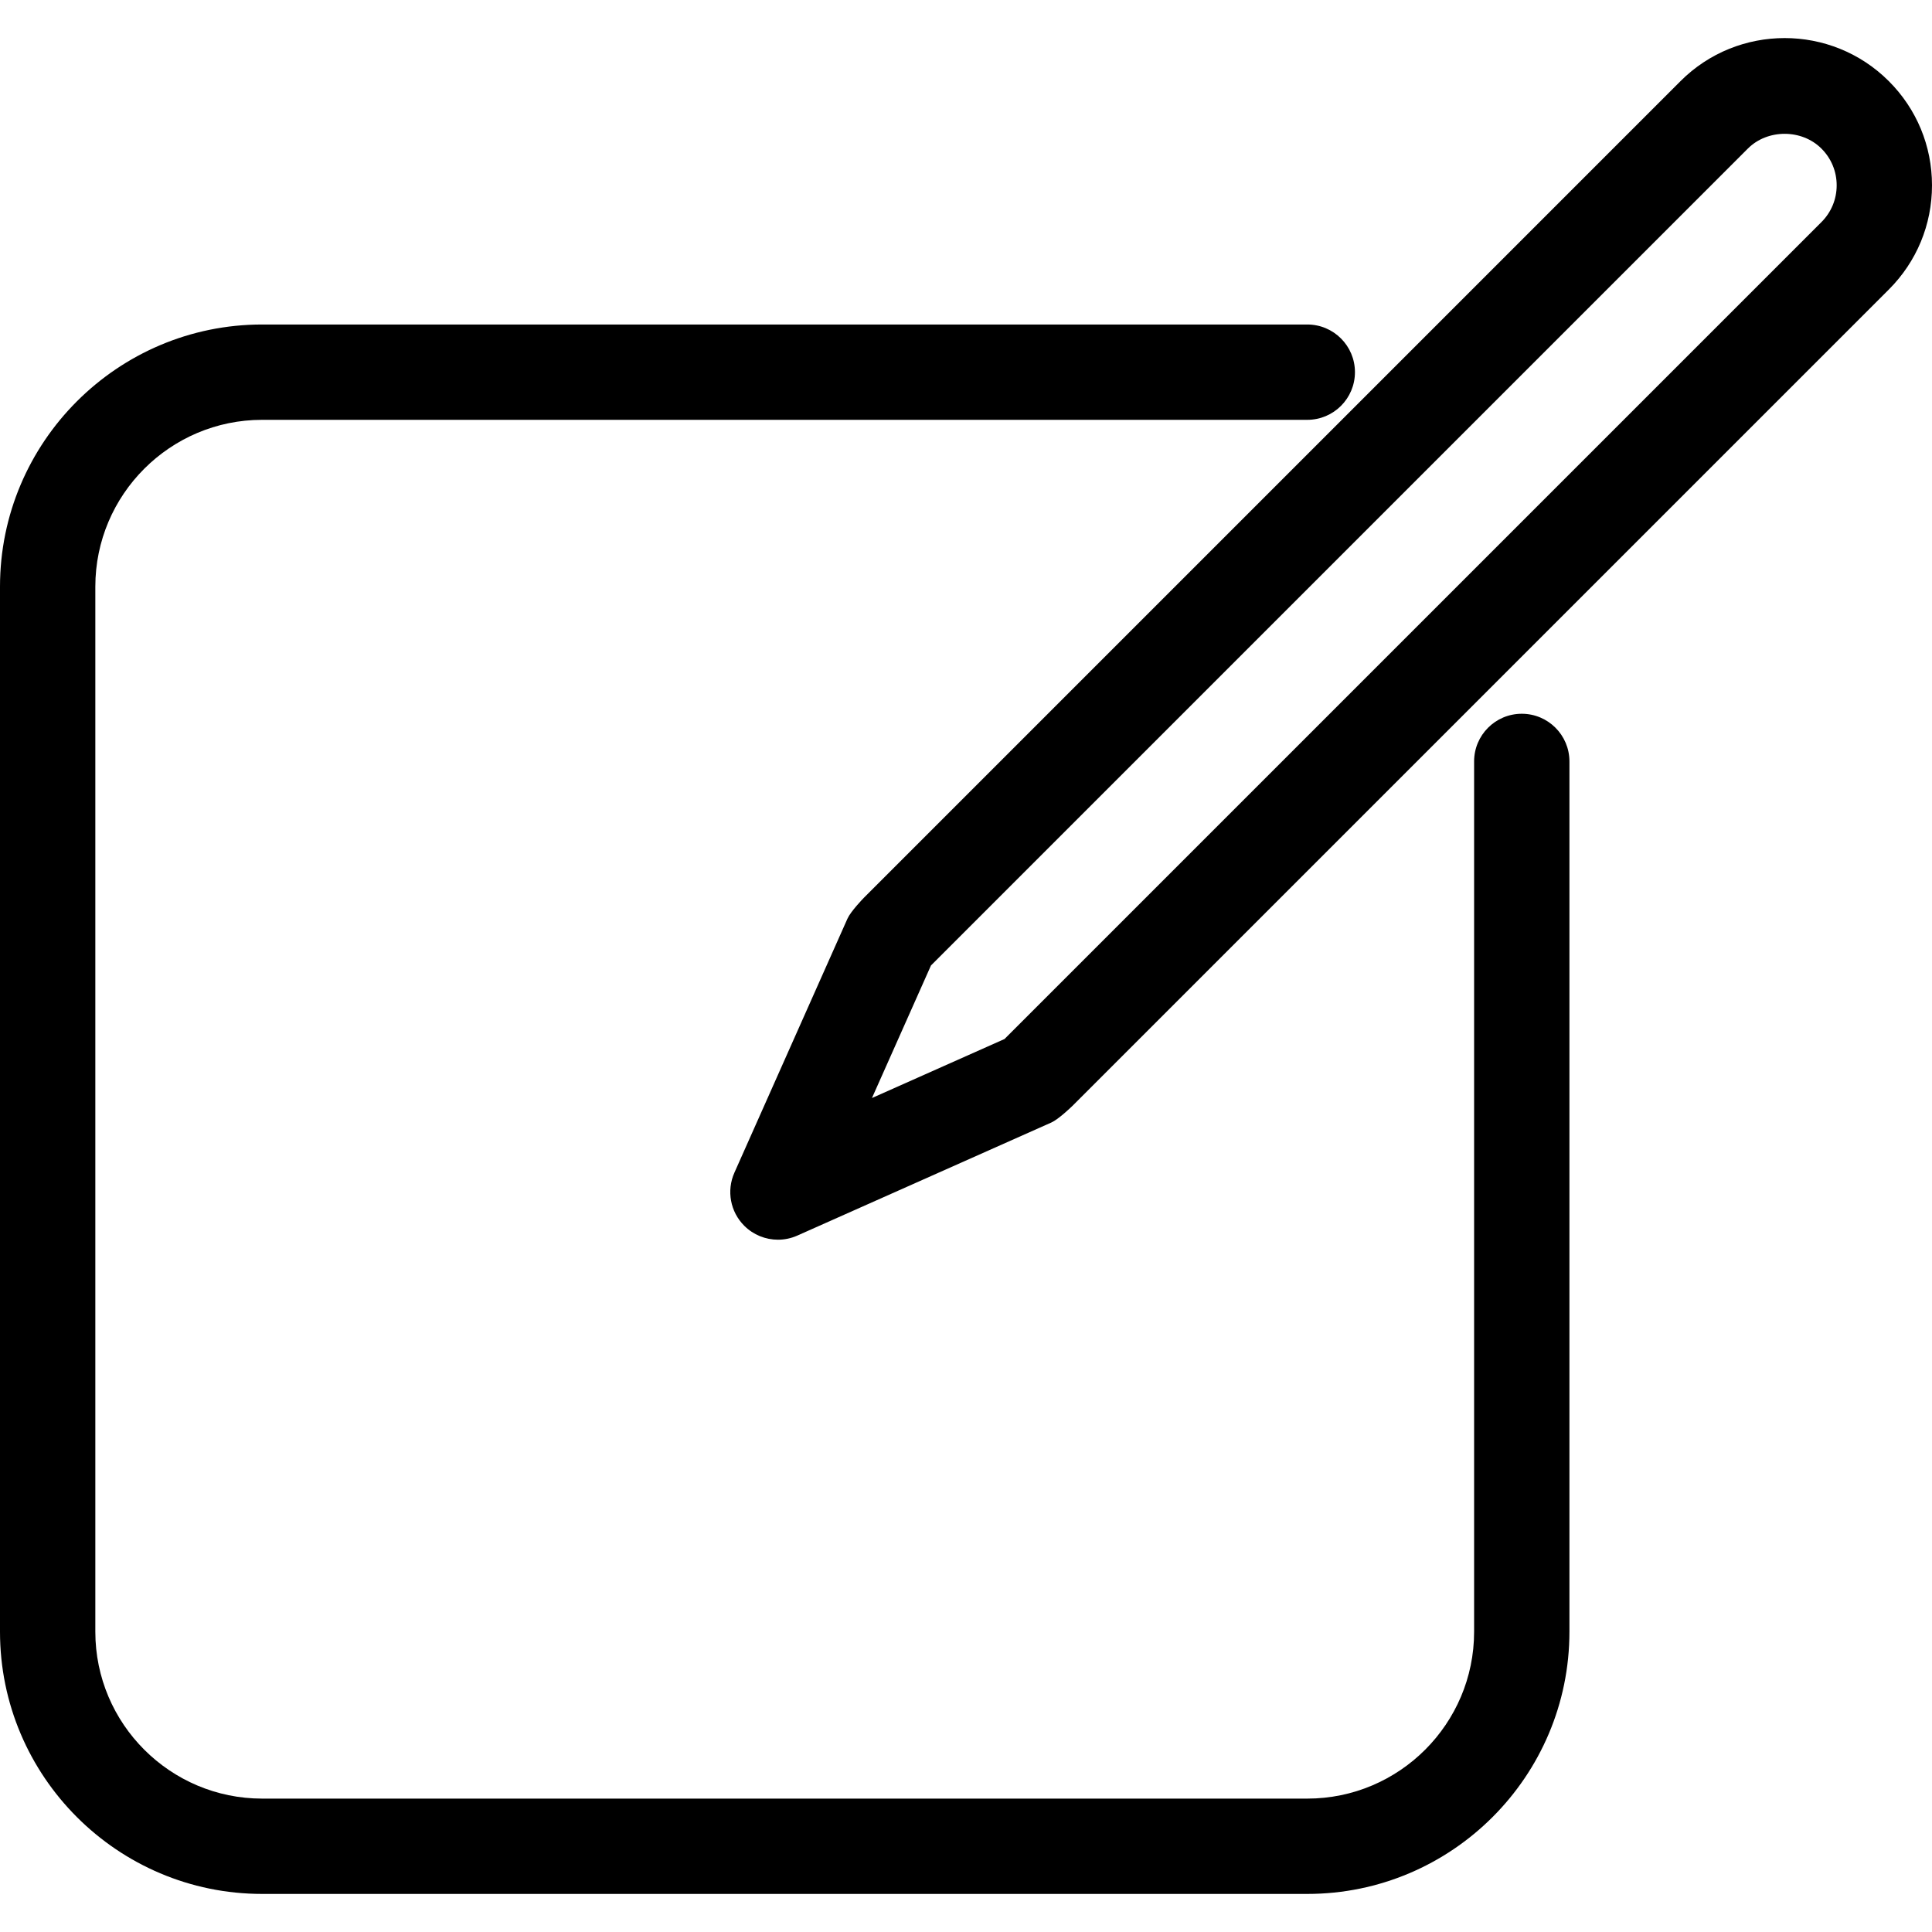
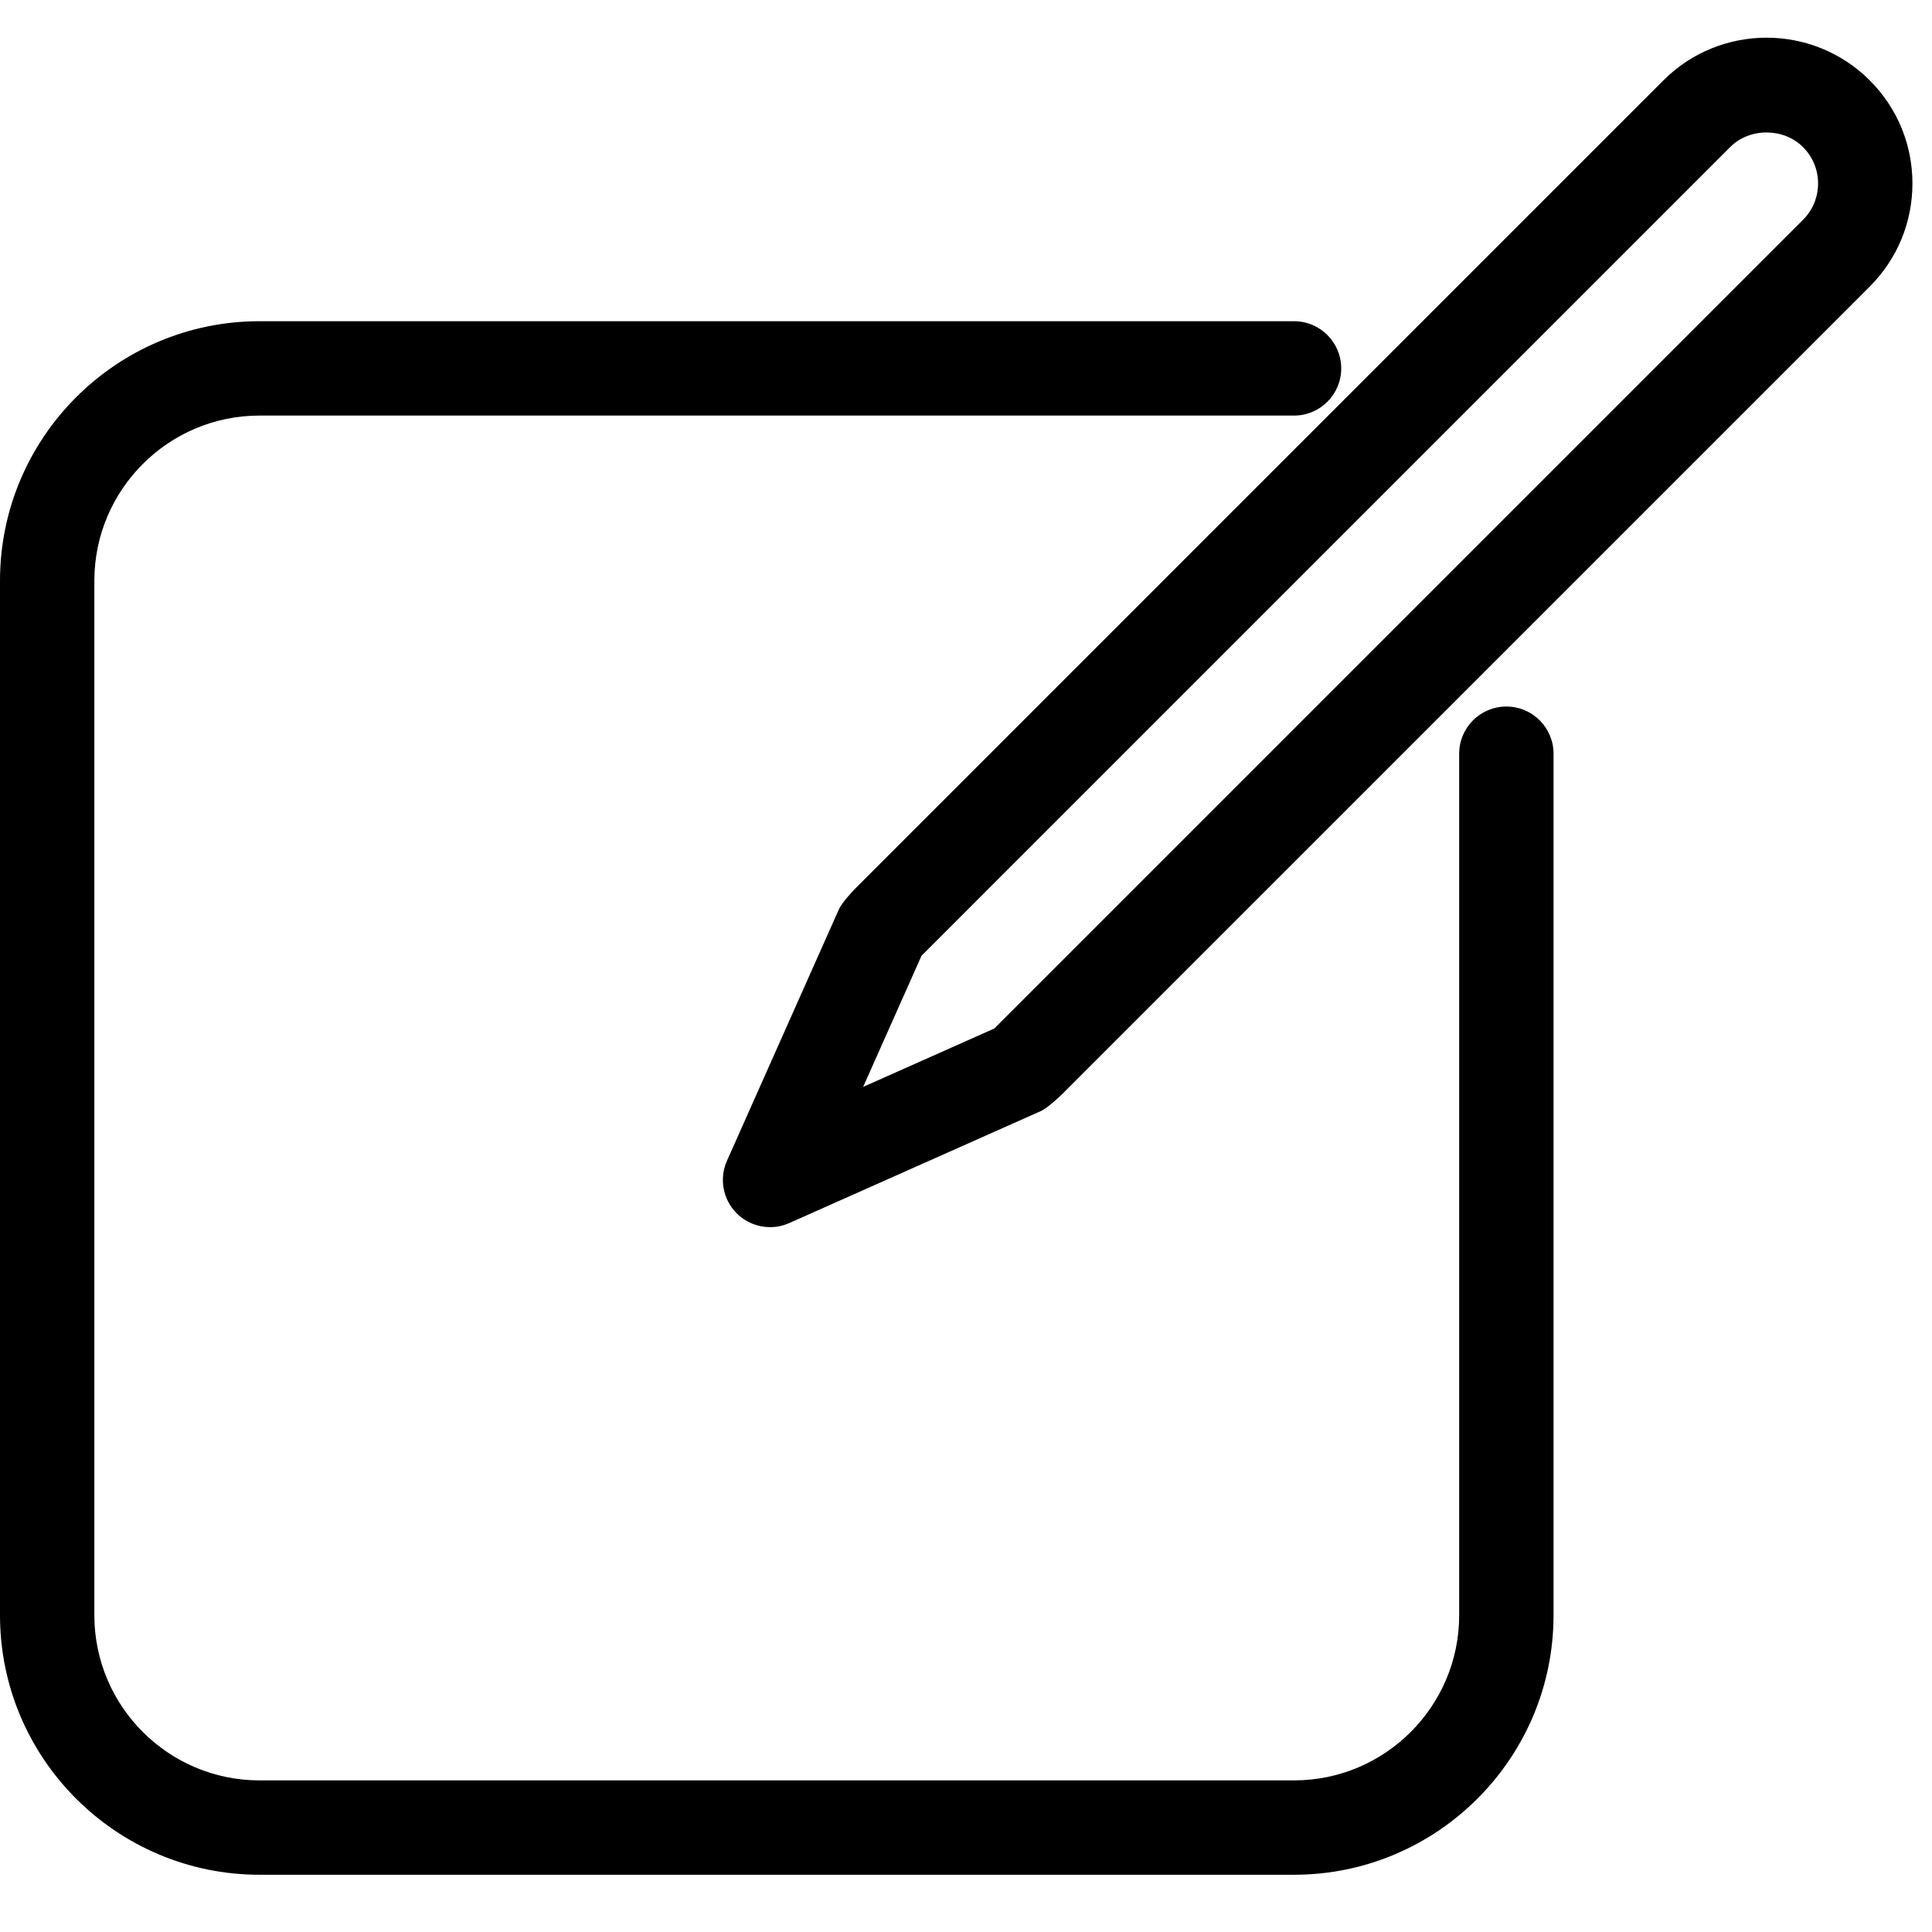
- <svg xmlns="http://www.w3.org/2000/svg" fill="#000000" version="1.1" id="Capa_1" width="800px" height="800px" viewBox="0 0 494.936 494.936" xml:space="preserve">
+ <svg xmlns="http://www.w3.org/2000/svg" fill="#000000" version="1.1" id="Capa_1" width="800px" height="800px" viewBox="0 0 500 500" xml:space="preserve">
  <g>
    <g>
      <path d="M389.844,182.85c-6.743,0-12.21,5.467-12.21,12.21v222.968c0,23.562-19.174,42.735-42.736,42.735H67.157    c-23.562,0-42.736-19.174-42.736-42.735V150.285c0-23.562,19.174-42.735,42.736-42.735h267.741c6.743,0,12.21-5.467,12.21-12.21    s-5.467-12.21-12.21-12.21H67.157C30.126,83.13,0,113.255,0,150.285v267.743c0,37.029,30.126,67.155,67.157,67.155h267.741    c37.03,0,67.156-30.126,67.156-67.155V195.061C402.054,188.318,396.587,182.85,389.844,182.85z" />
      <path d="M483.876,20.791c-14.72-14.72-38.669-14.714-53.377,0L221.352,229.944c-0.28,0.28-3.434,3.559-4.251,5.396l-28.963,65.069    c-2.057,4.619-1.056,10.027,2.521,13.6c2.337,2.336,5.461,3.576,8.639,3.576c1.675,0,3.362-0.346,4.96-1.057l65.07-28.963    c1.83-0.815,5.114-3.97,5.396-4.25L483.876,74.169c7.131-7.131,11.06-16.61,11.06-26.692    C494.936,37.396,491.007,27.915,483.876,20.791z M466.61,56.897L257.457,266.05c-0.035,0.036-0.055,0.078-0.089,0.107    l-33.989,15.131L238.51,247.3c0.03-0.036,0.071-0.055,0.107-0.09L447.765,38.058c5.038-5.039,13.819-5.033,18.846,0.005    c2.518,2.51,3.905,5.855,3.905,9.414C470.516,51.036,469.127,54.38,466.61,56.897z" />
    </g>
  </g>
</svg>
